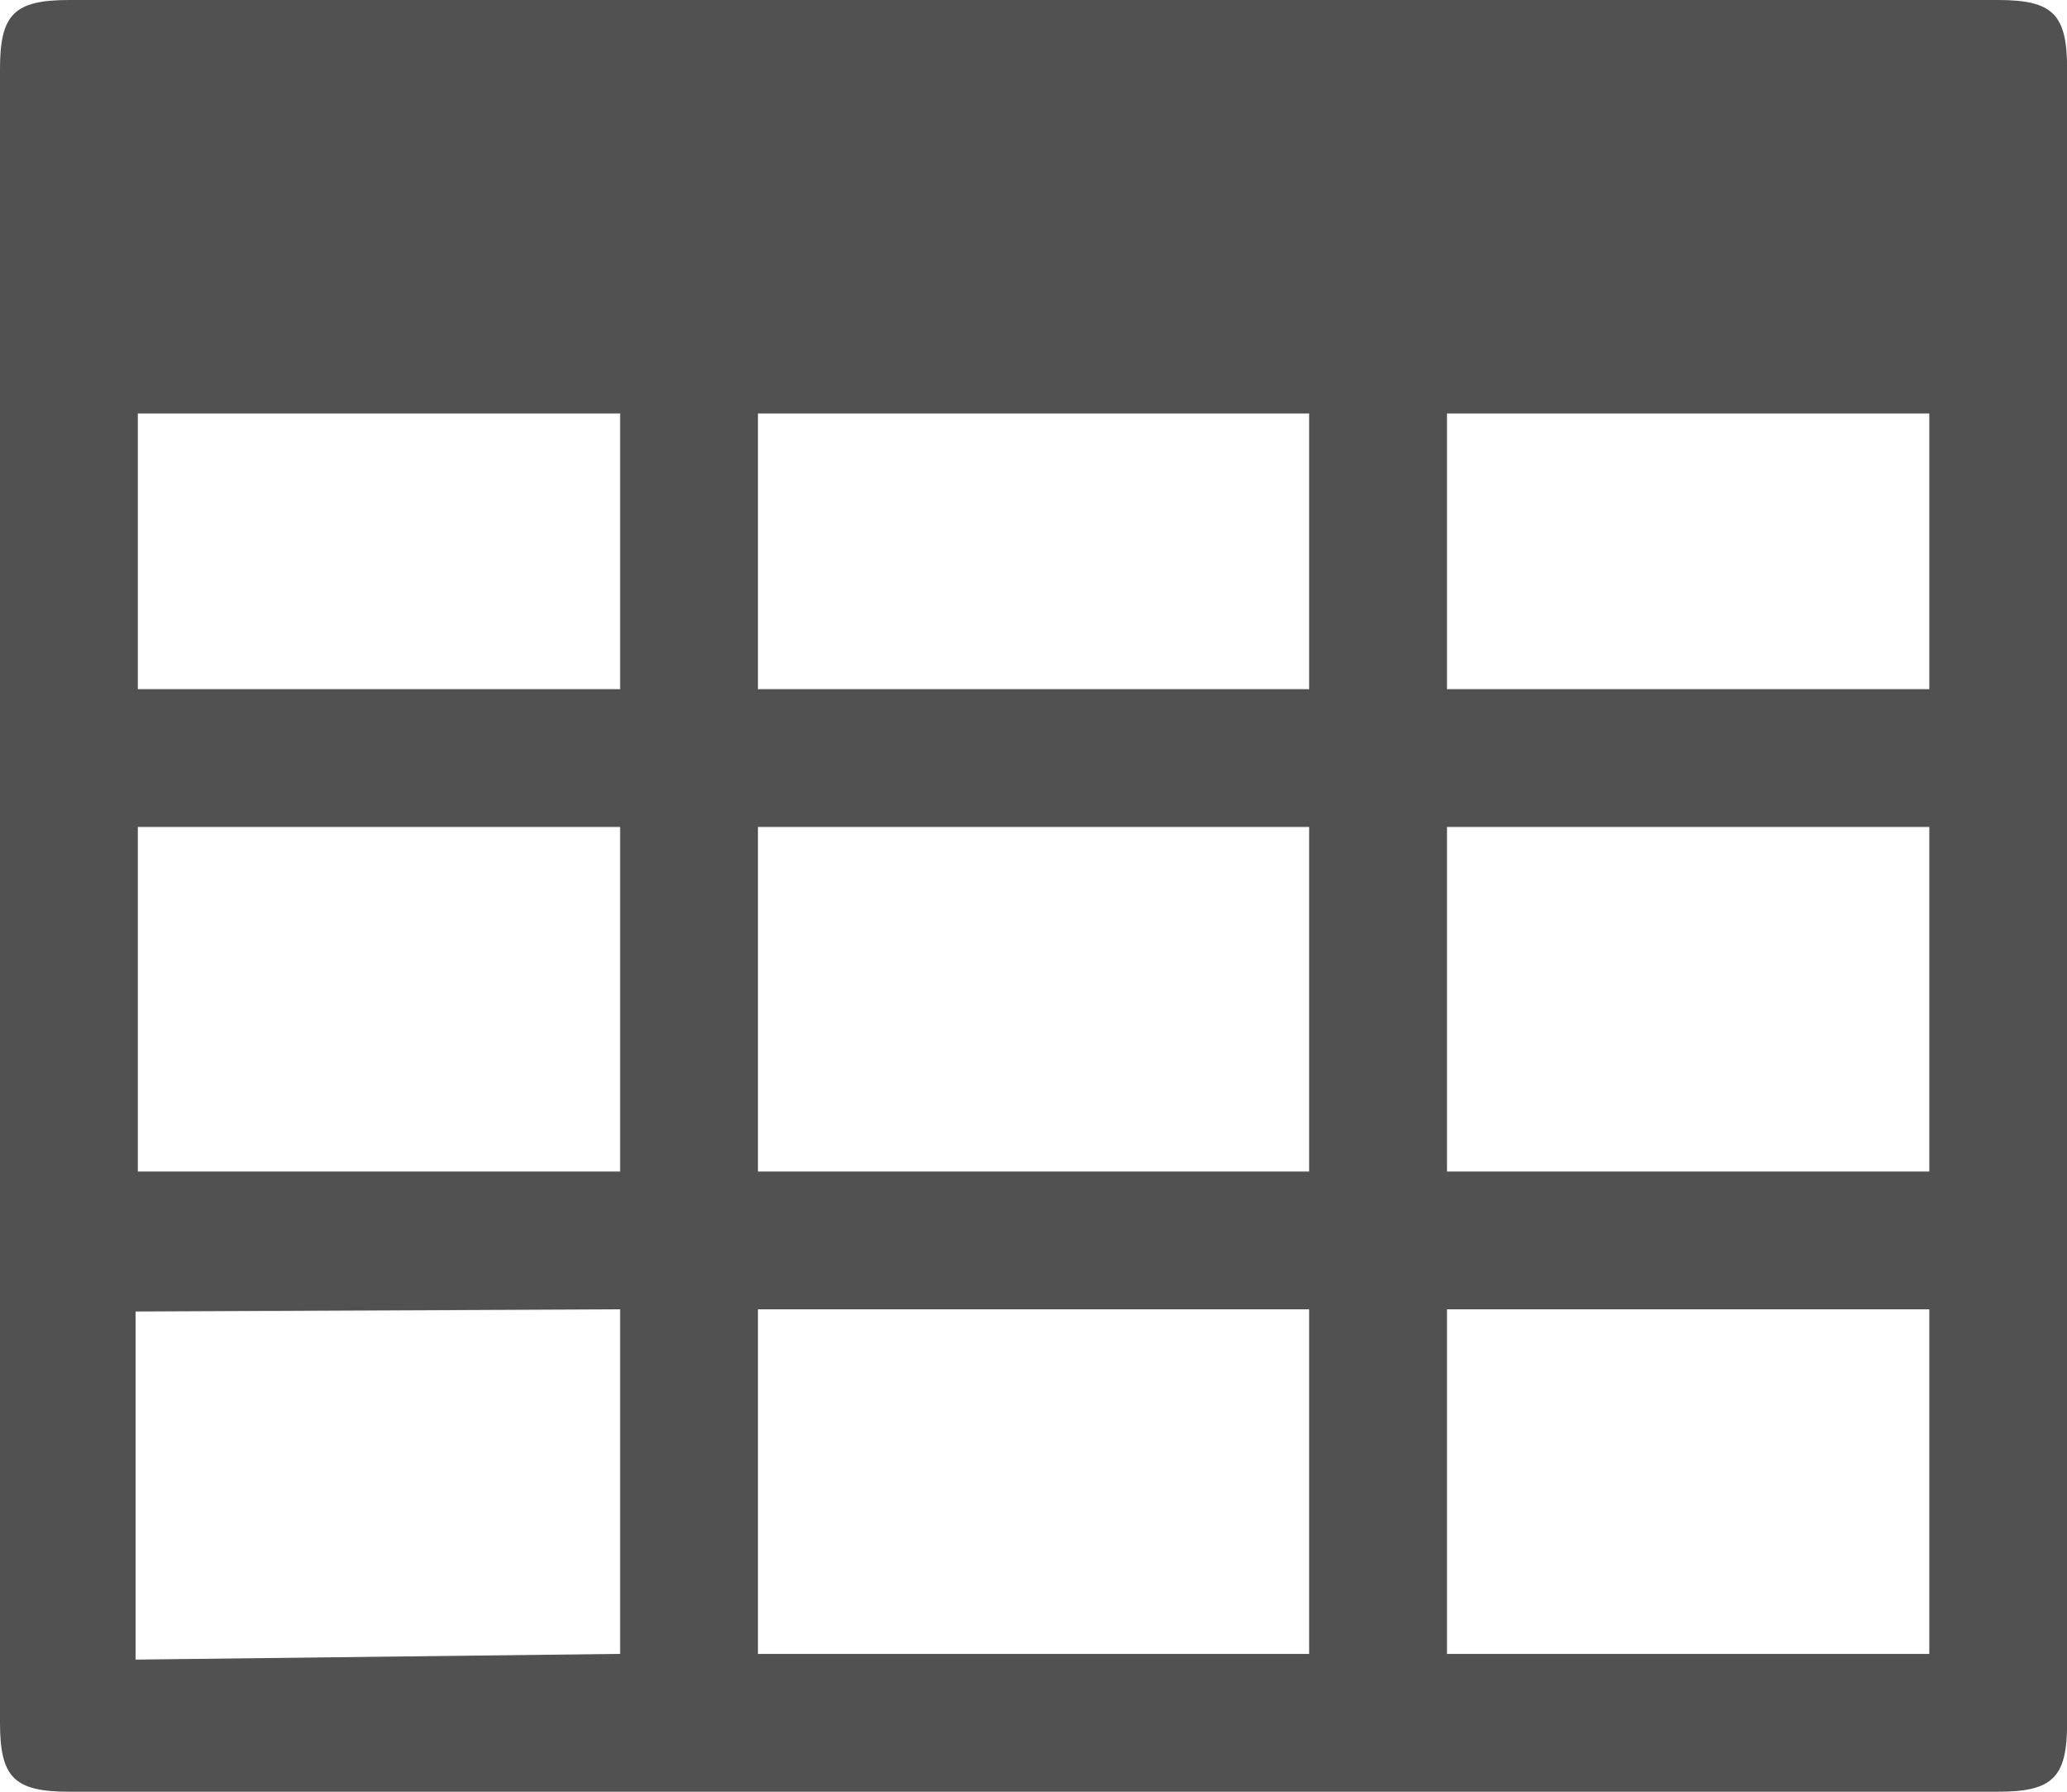
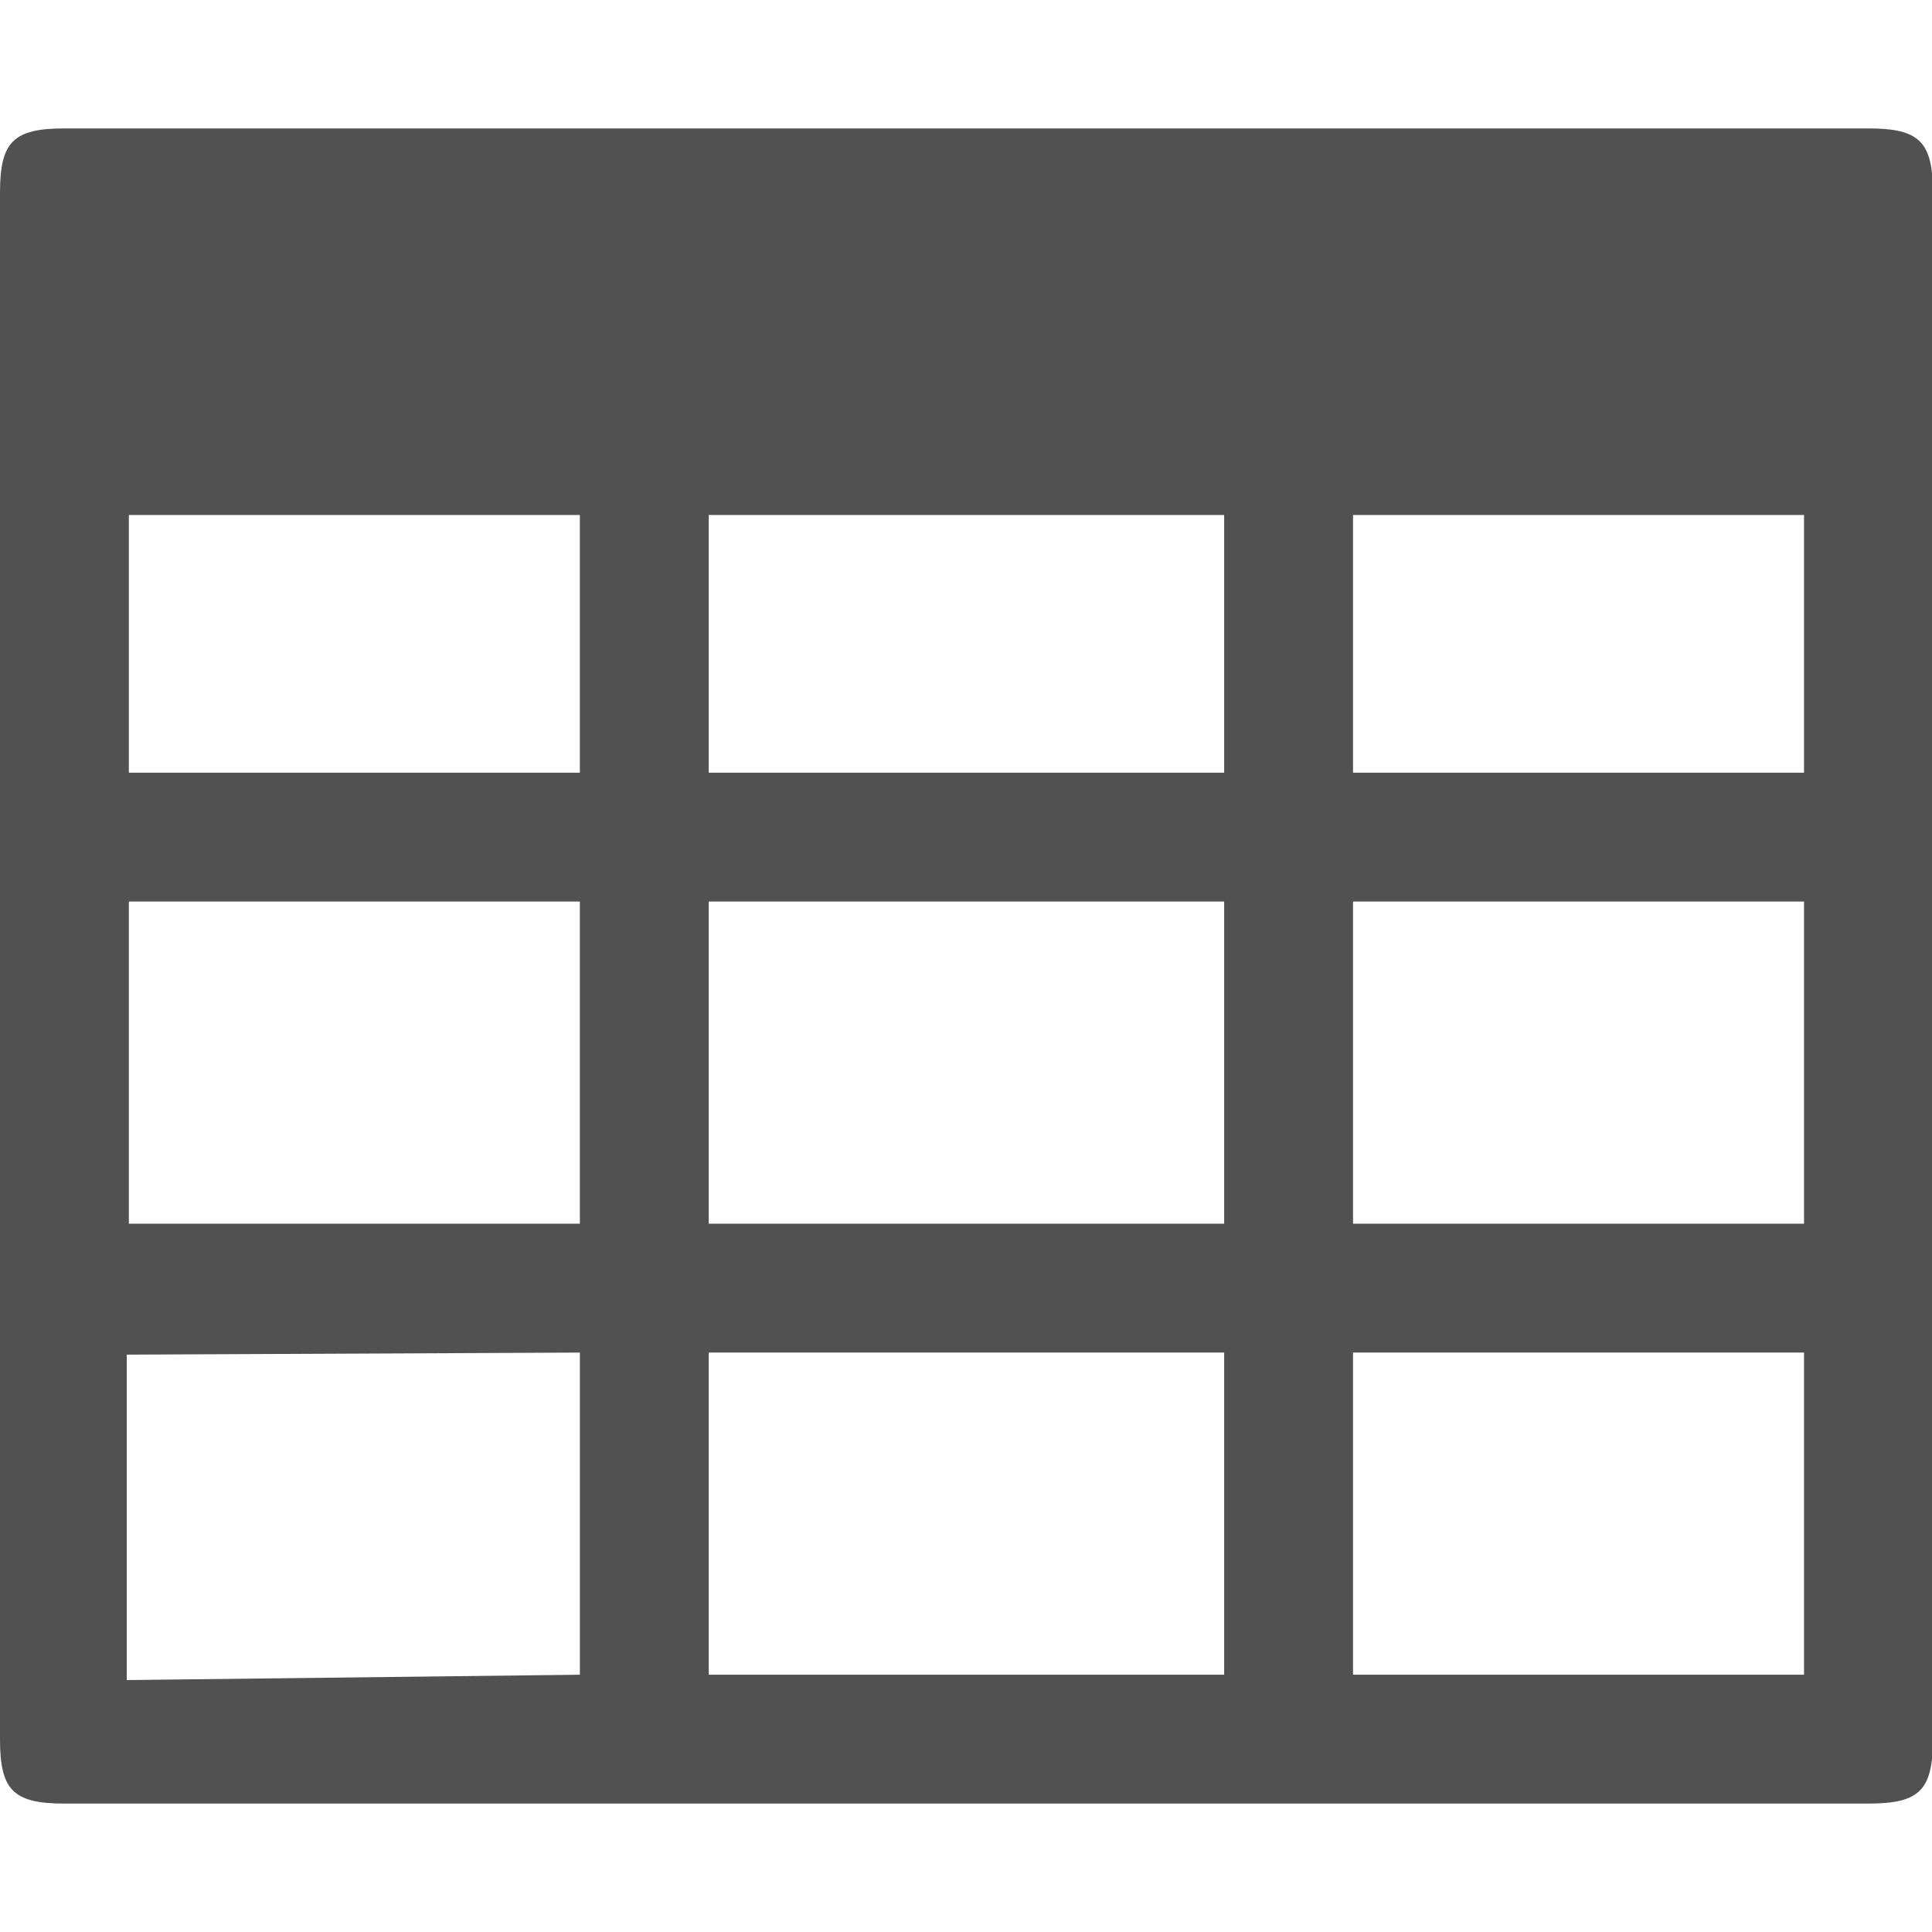
- <svg xmlns="http://www.w3.org/2000/svg" t="1692084279720" class="icon" viewBox="0 0 1181 1024" version="1.1" p-id="2344" width="18.453" height="16">
+ <svg xmlns="http://www.w3.org/2000/svg" width="16" height="16" t="1692084279720" class="icon" viewBox="0 0 1181 1024" version="1.1" p-id="2344">
  <path d="M1142.154 0H39.384C7.996 0 0 8.271 0 39.385v945.229C0 1015.729 7.995 1024 39.385 1024h1102.768c31.391 0 39.384-8.271 39.384-39.385V39.385c0-31.115-7.995-39.385-39.384-39.385zM354.463 945.231l-276.992 3.27V749.568l276.992-1.26v196.922z m0-275.693H78.768V472.615h275.693v196.923z m0-275.692H78.768V236.308h275.693v157.537z m393.846 551.384H433.231V748.308h315.077v196.922z m0-275.693H433.231V472.615h315.077v196.923z m0-275.692H433.231V236.308h315.077v157.537z m354.461 551.384H827.077V748.308h275.693v196.922z m0-275.693H827.077V472.615h275.693v196.923z m0-275.692H827.077V236.308h275.693v157.537z" fill="#515151" p-id="2345" />
</svg>
